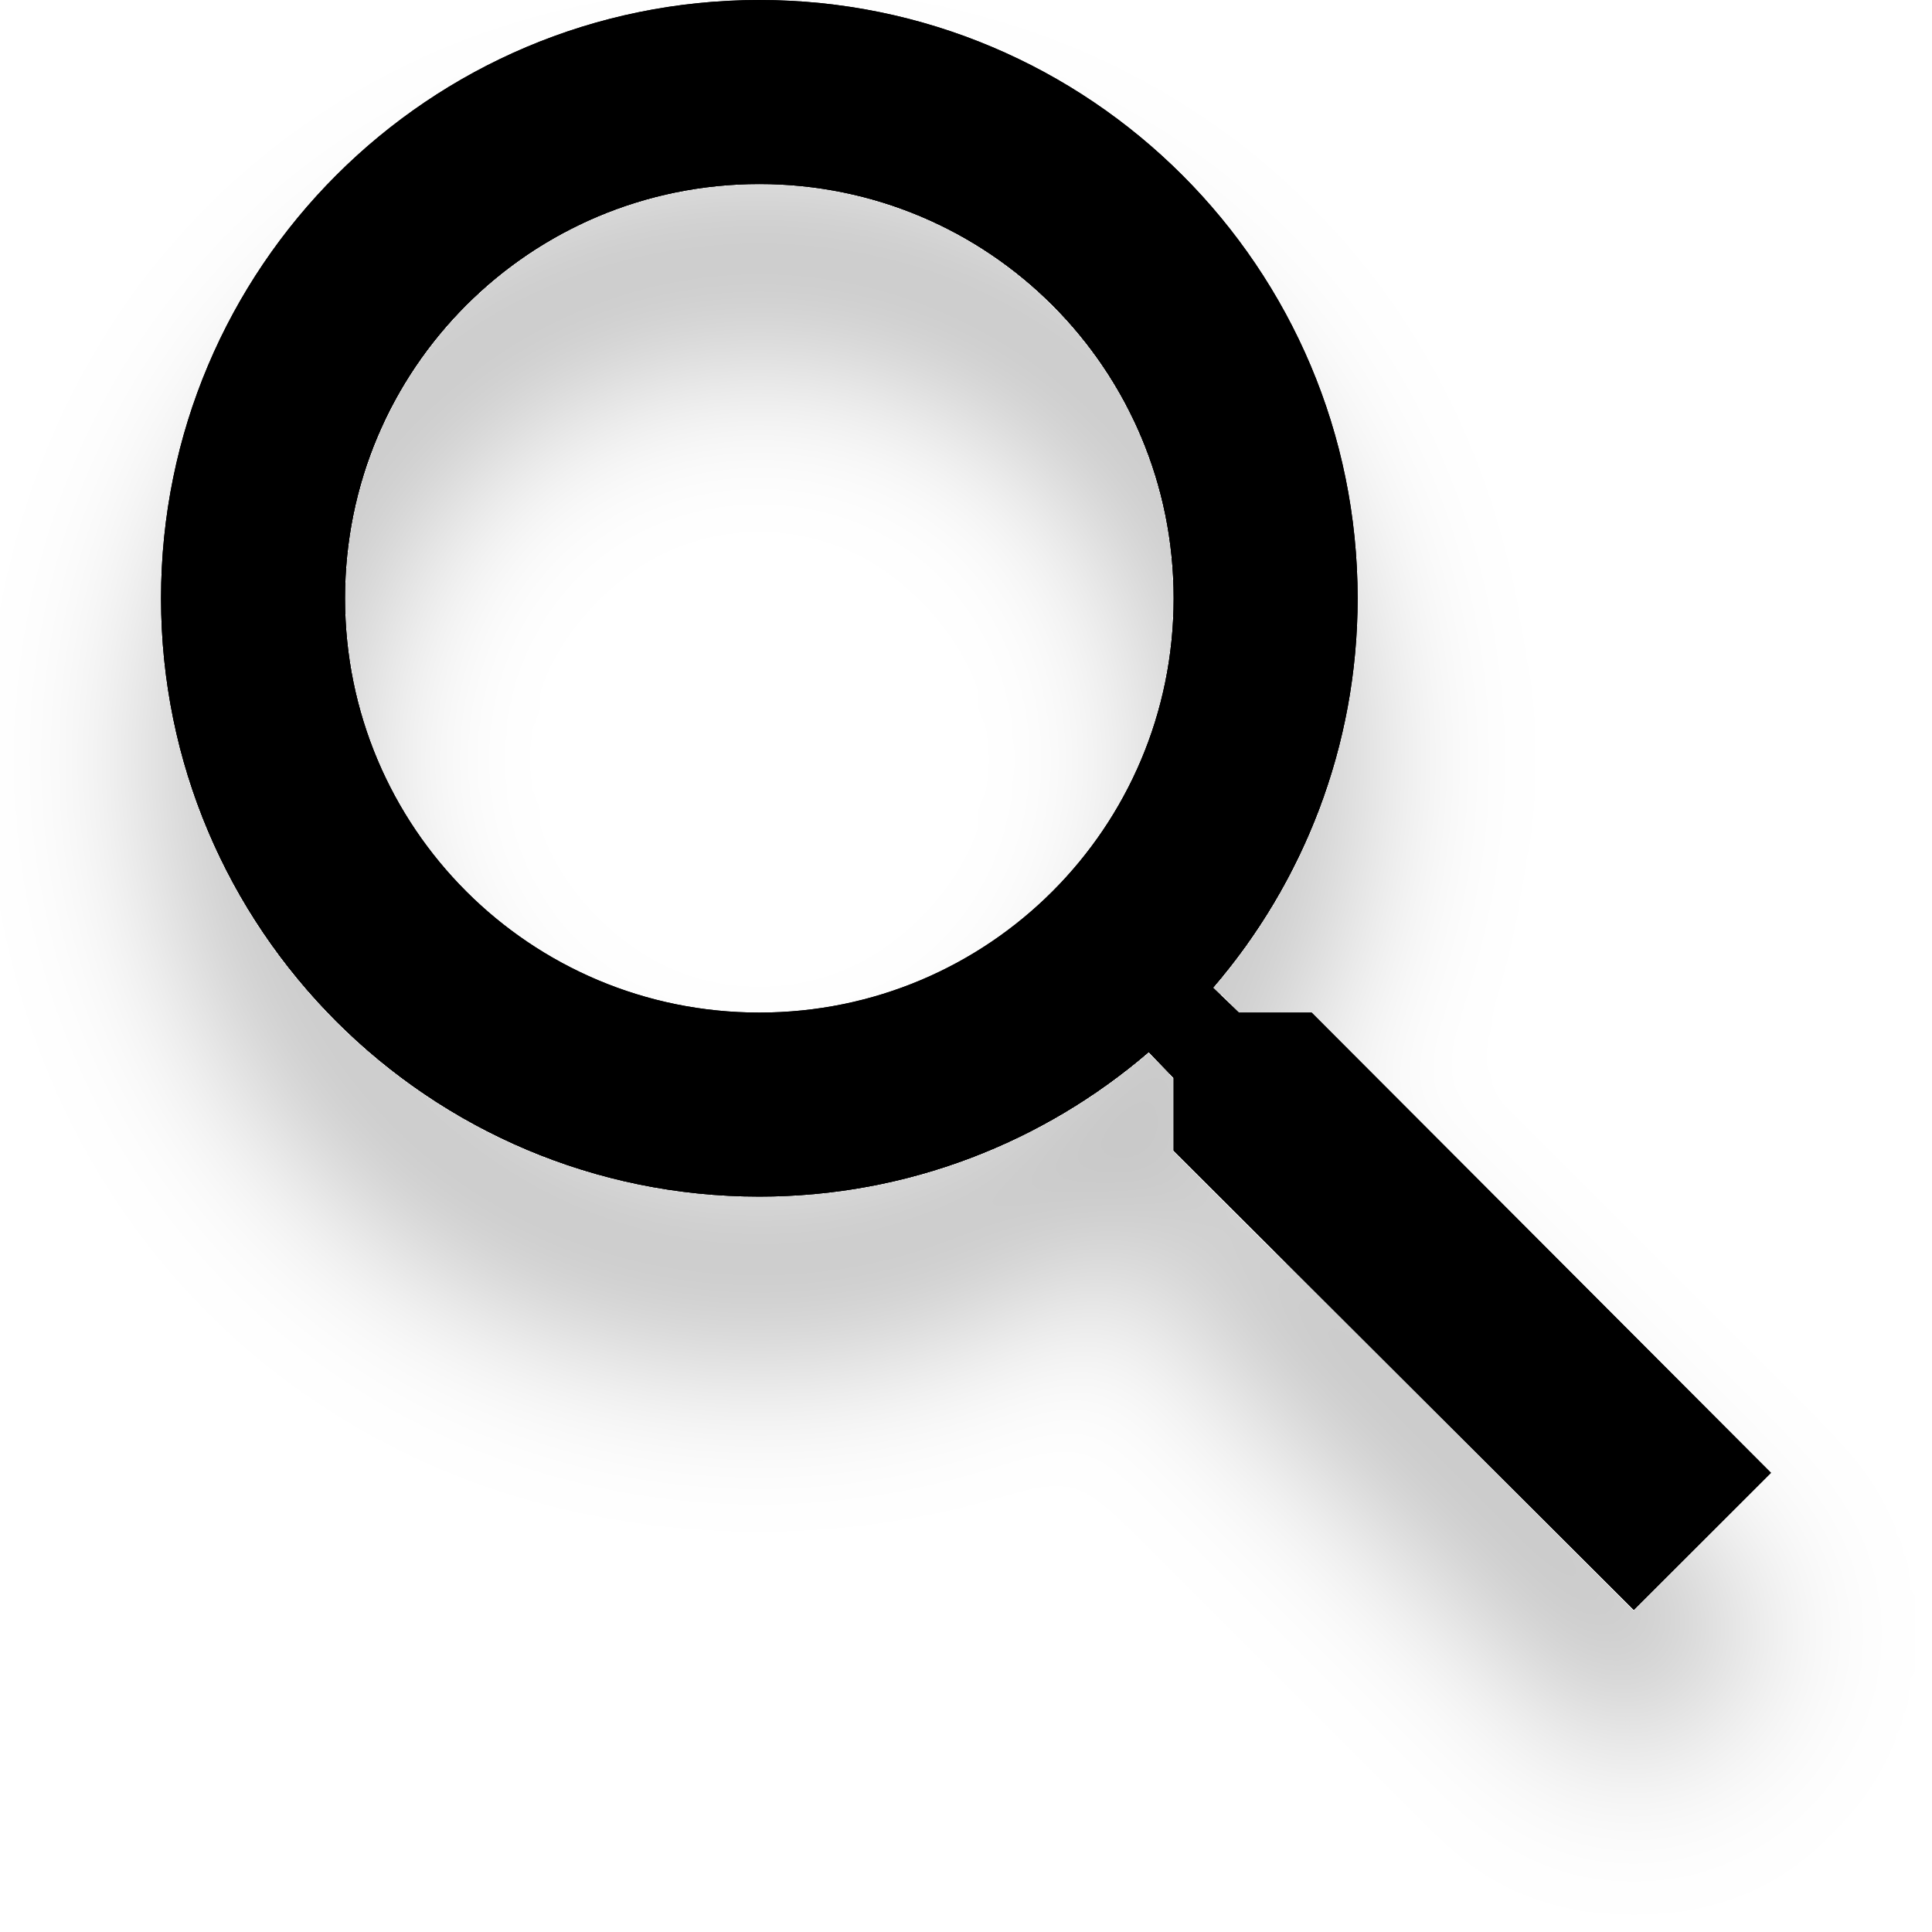
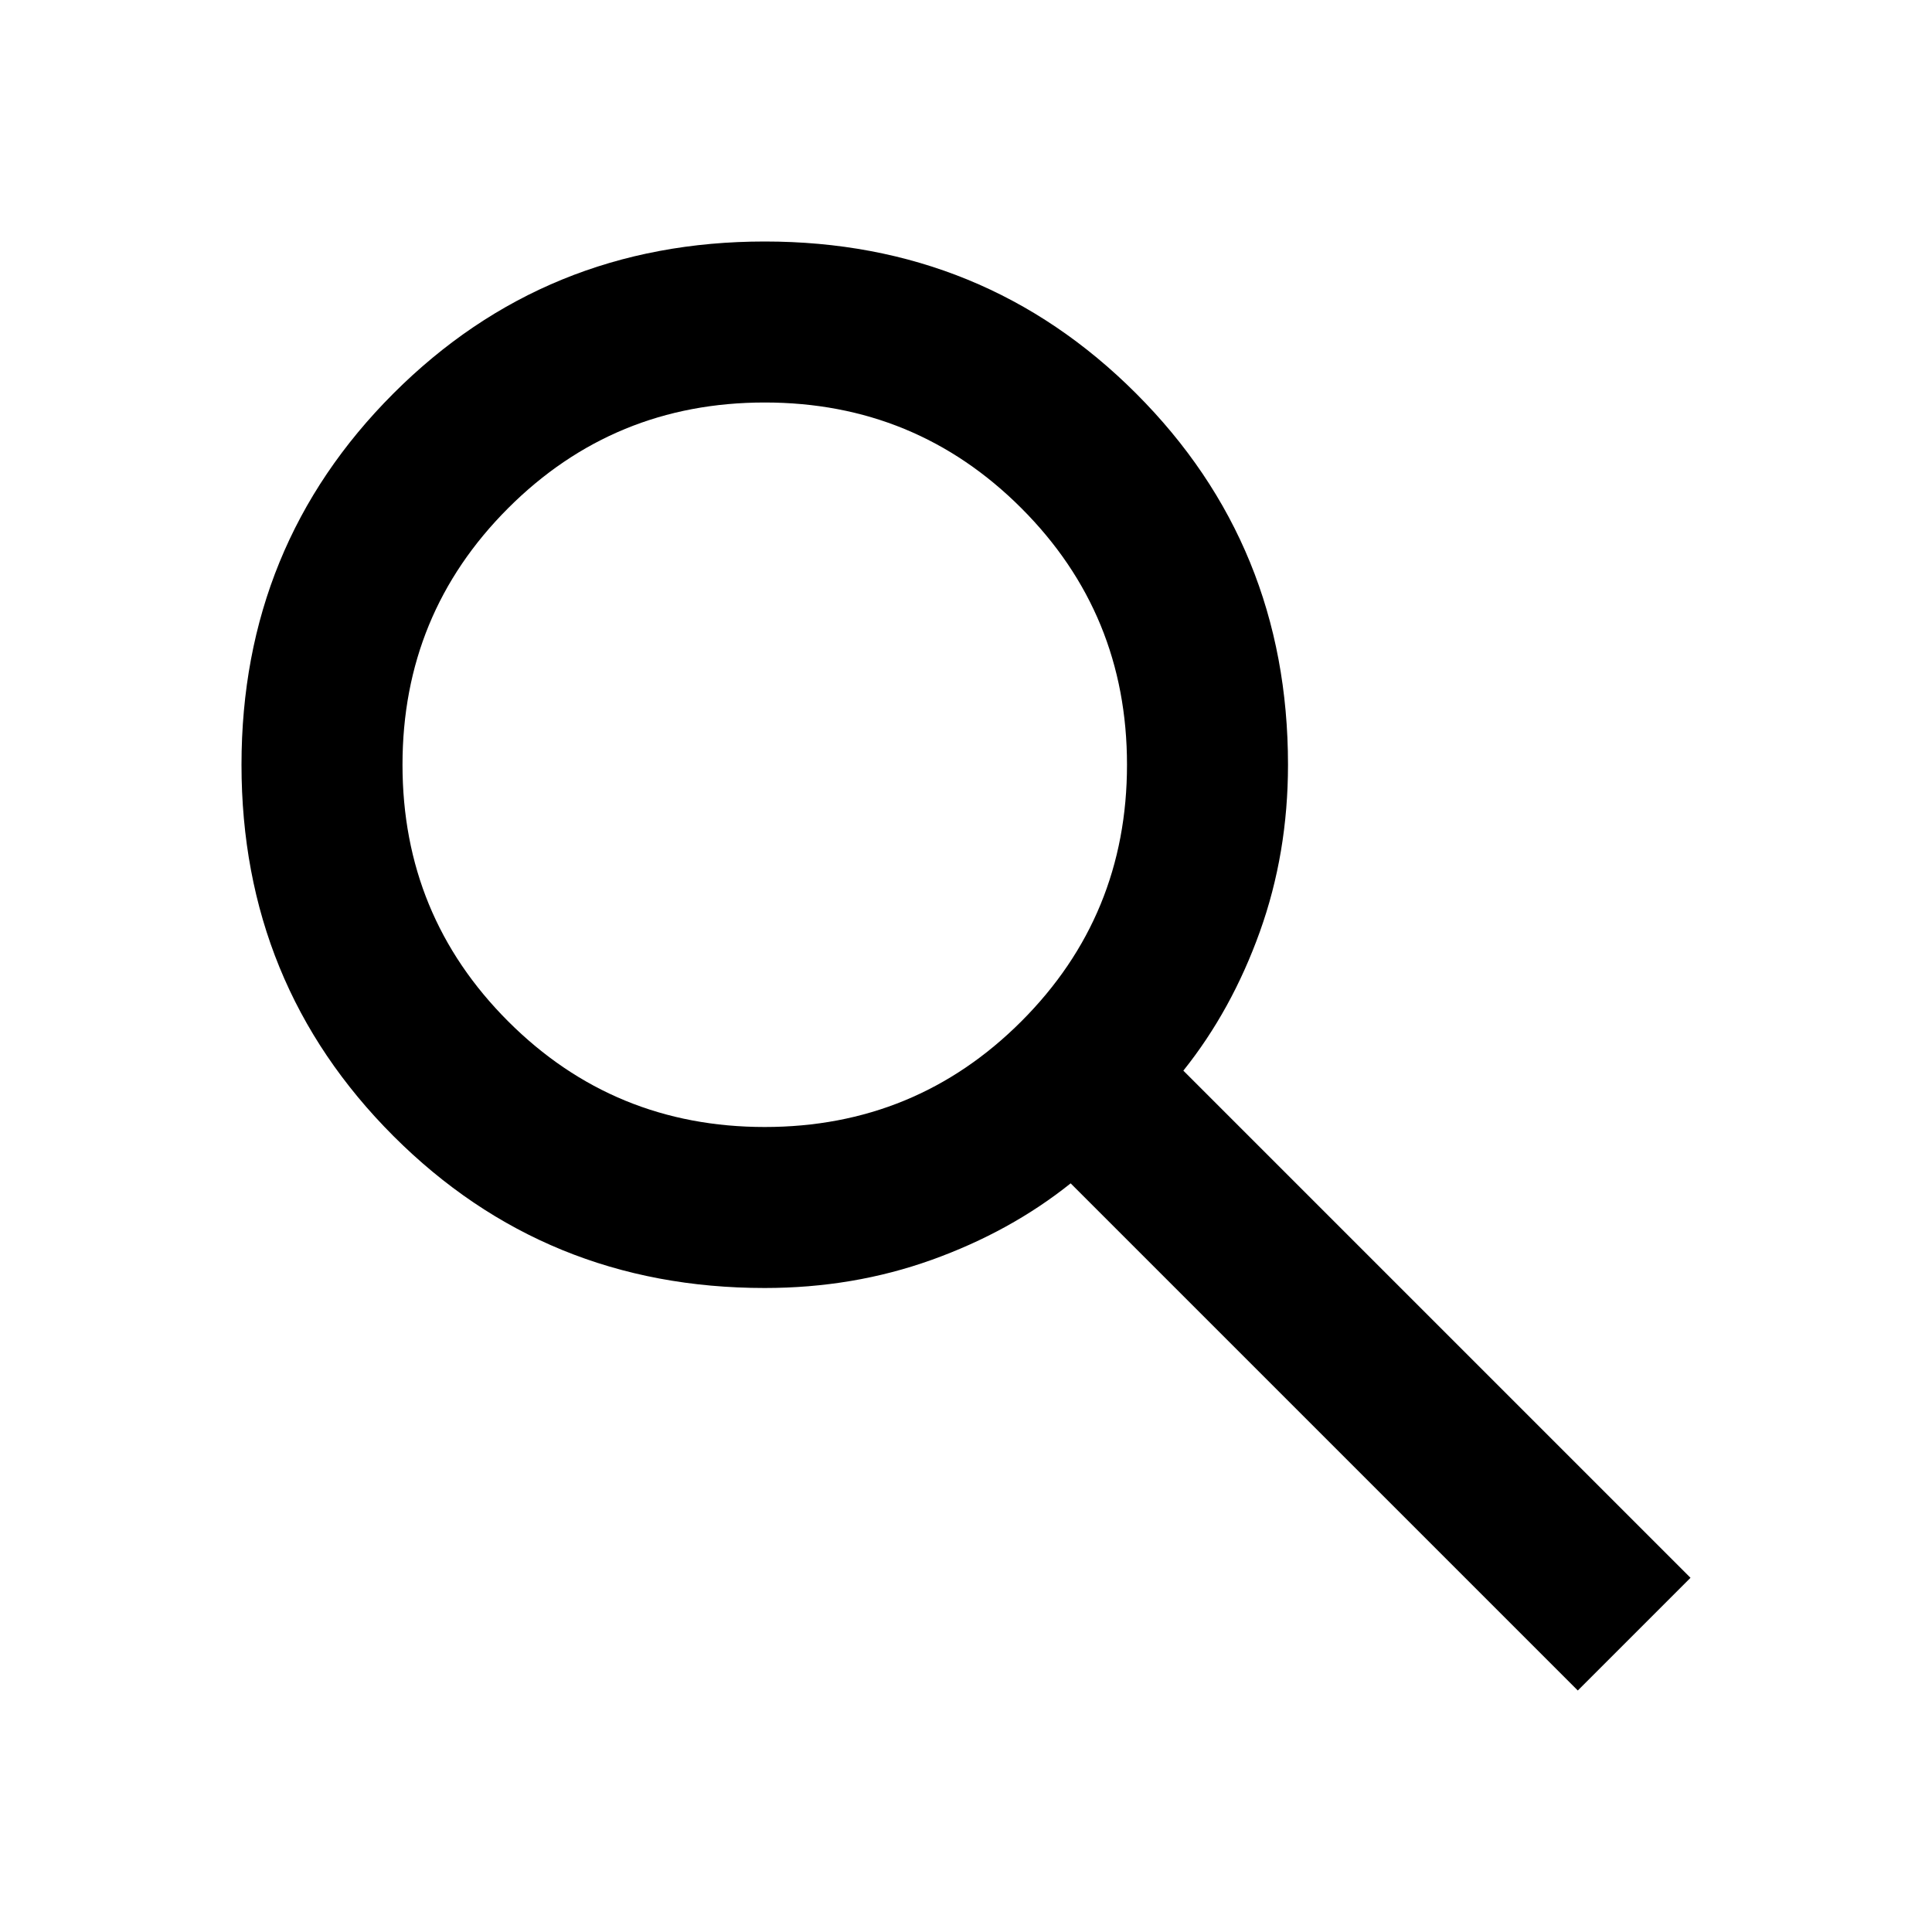
- <svg xmlns="http://www.w3.org/2000/svg" width="48" height="48" viewBox="0 0 48 48" fill="none">
-   <g id="Vector" filter="url(#filter0_d_1_5)">
-     <path d="M32.588 25.157H30.781L30.141 24.54C32.382 21.933 33.731 18.548 33.731 14.866C33.731 6.655 27.076 0 18.866 0C10.655 0 4 6.655 4 14.866C4 23.076 10.655 29.731 18.866 29.731C22.548 29.731 25.933 28.382 28.54 26.141L29.157 26.781V28.588L40.592 40L44 36.592L32.588 25.157ZM18.866 25.157C13.171 25.157 8.574 20.56 8.574 14.866C8.574 9.171 13.171 4.574 18.866 4.574C24.56 4.574 29.157 9.171 29.157 14.866C29.157 20.56 24.56 25.157 18.866 25.157Z" fill="black" />
-     <path d="M30.434 25.517L30.579 25.657H30.781H32.38L43.293 36.592L40.592 39.293L29.657 28.38V26.781V26.579L29.517 26.434L28.9 25.794L28.572 25.454L28.214 25.762C25.694 27.928 22.424 29.231 18.866 29.231C10.931 29.231 4.5 22.8 4.5 14.866C4.5 6.931 10.931 0.5 18.866 0.5C26.8 0.5 33.231 6.931 33.231 14.866C33.231 18.424 31.928 21.694 29.762 24.214L29.454 24.572L29.794 24.9L30.434 25.517ZM8.074 14.866C8.074 20.837 12.895 25.657 18.866 25.657C24.837 25.657 29.657 20.837 29.657 14.866C29.657 8.895 24.837 4.074 18.866 4.074C12.895 4.074 8.074 8.895 8.074 14.866Z" stroke="black" />
-   </g>
-   <defs>
-     <filter id="filter0_d_1_5" x="0" y="0" width="48" height="48" filterUnits="userSpaceOnUse" color-interpolation-filters="sRGB">
-       <feFlood flood-opacity="0" result="BackgroundImageFix" />
-       <feColorMatrix in="SourceAlpha" type="matrix" values="0 0 0 0 0 0 0 0 0 0 0 0 0 0 0 0 0 0 127 0" result="hardAlpha" />
-       <feOffset dy="4" />
-       <feGaussianBlur stdDeviation="2" />
-       <feComposite in2="hardAlpha" operator="out" />
-       <feColorMatrix type="matrix" values="0 0 0 0 0 0 0 0 0 0 0 0 0 0 0 0 0 0 0.25 0" />
-       <feBlend mode="normal" in2="BackgroundImageFix" result="effect1_dropShadow_1_5" />
-       <feBlend mode="normal" in="SourceGraphic" in2="effect1_dropShadow_1_5" result="shape" />
-     </filter>
-   </defs>
+ <svg xmlns="http://www.w3.org/2000/svg" height="24" viewBox="0 -960 960 960" width="24">
+   <path d="M784-120 532-372q-30 24-69 38t-83 14q-109 0-184.5-75.5T120-580q0-109 75.5-184.5T380-840q109 0 184.5 75.5T640-580q0 44-14 83t-38 69l252 252-56 56ZM380-400q75 0 127.5-52.5T560-580q0-75-52.5-127.5T380-760q-75 0-127.5 52.5T200-580q0 75 52.5 127.5T380-400Z" />
</svg>
